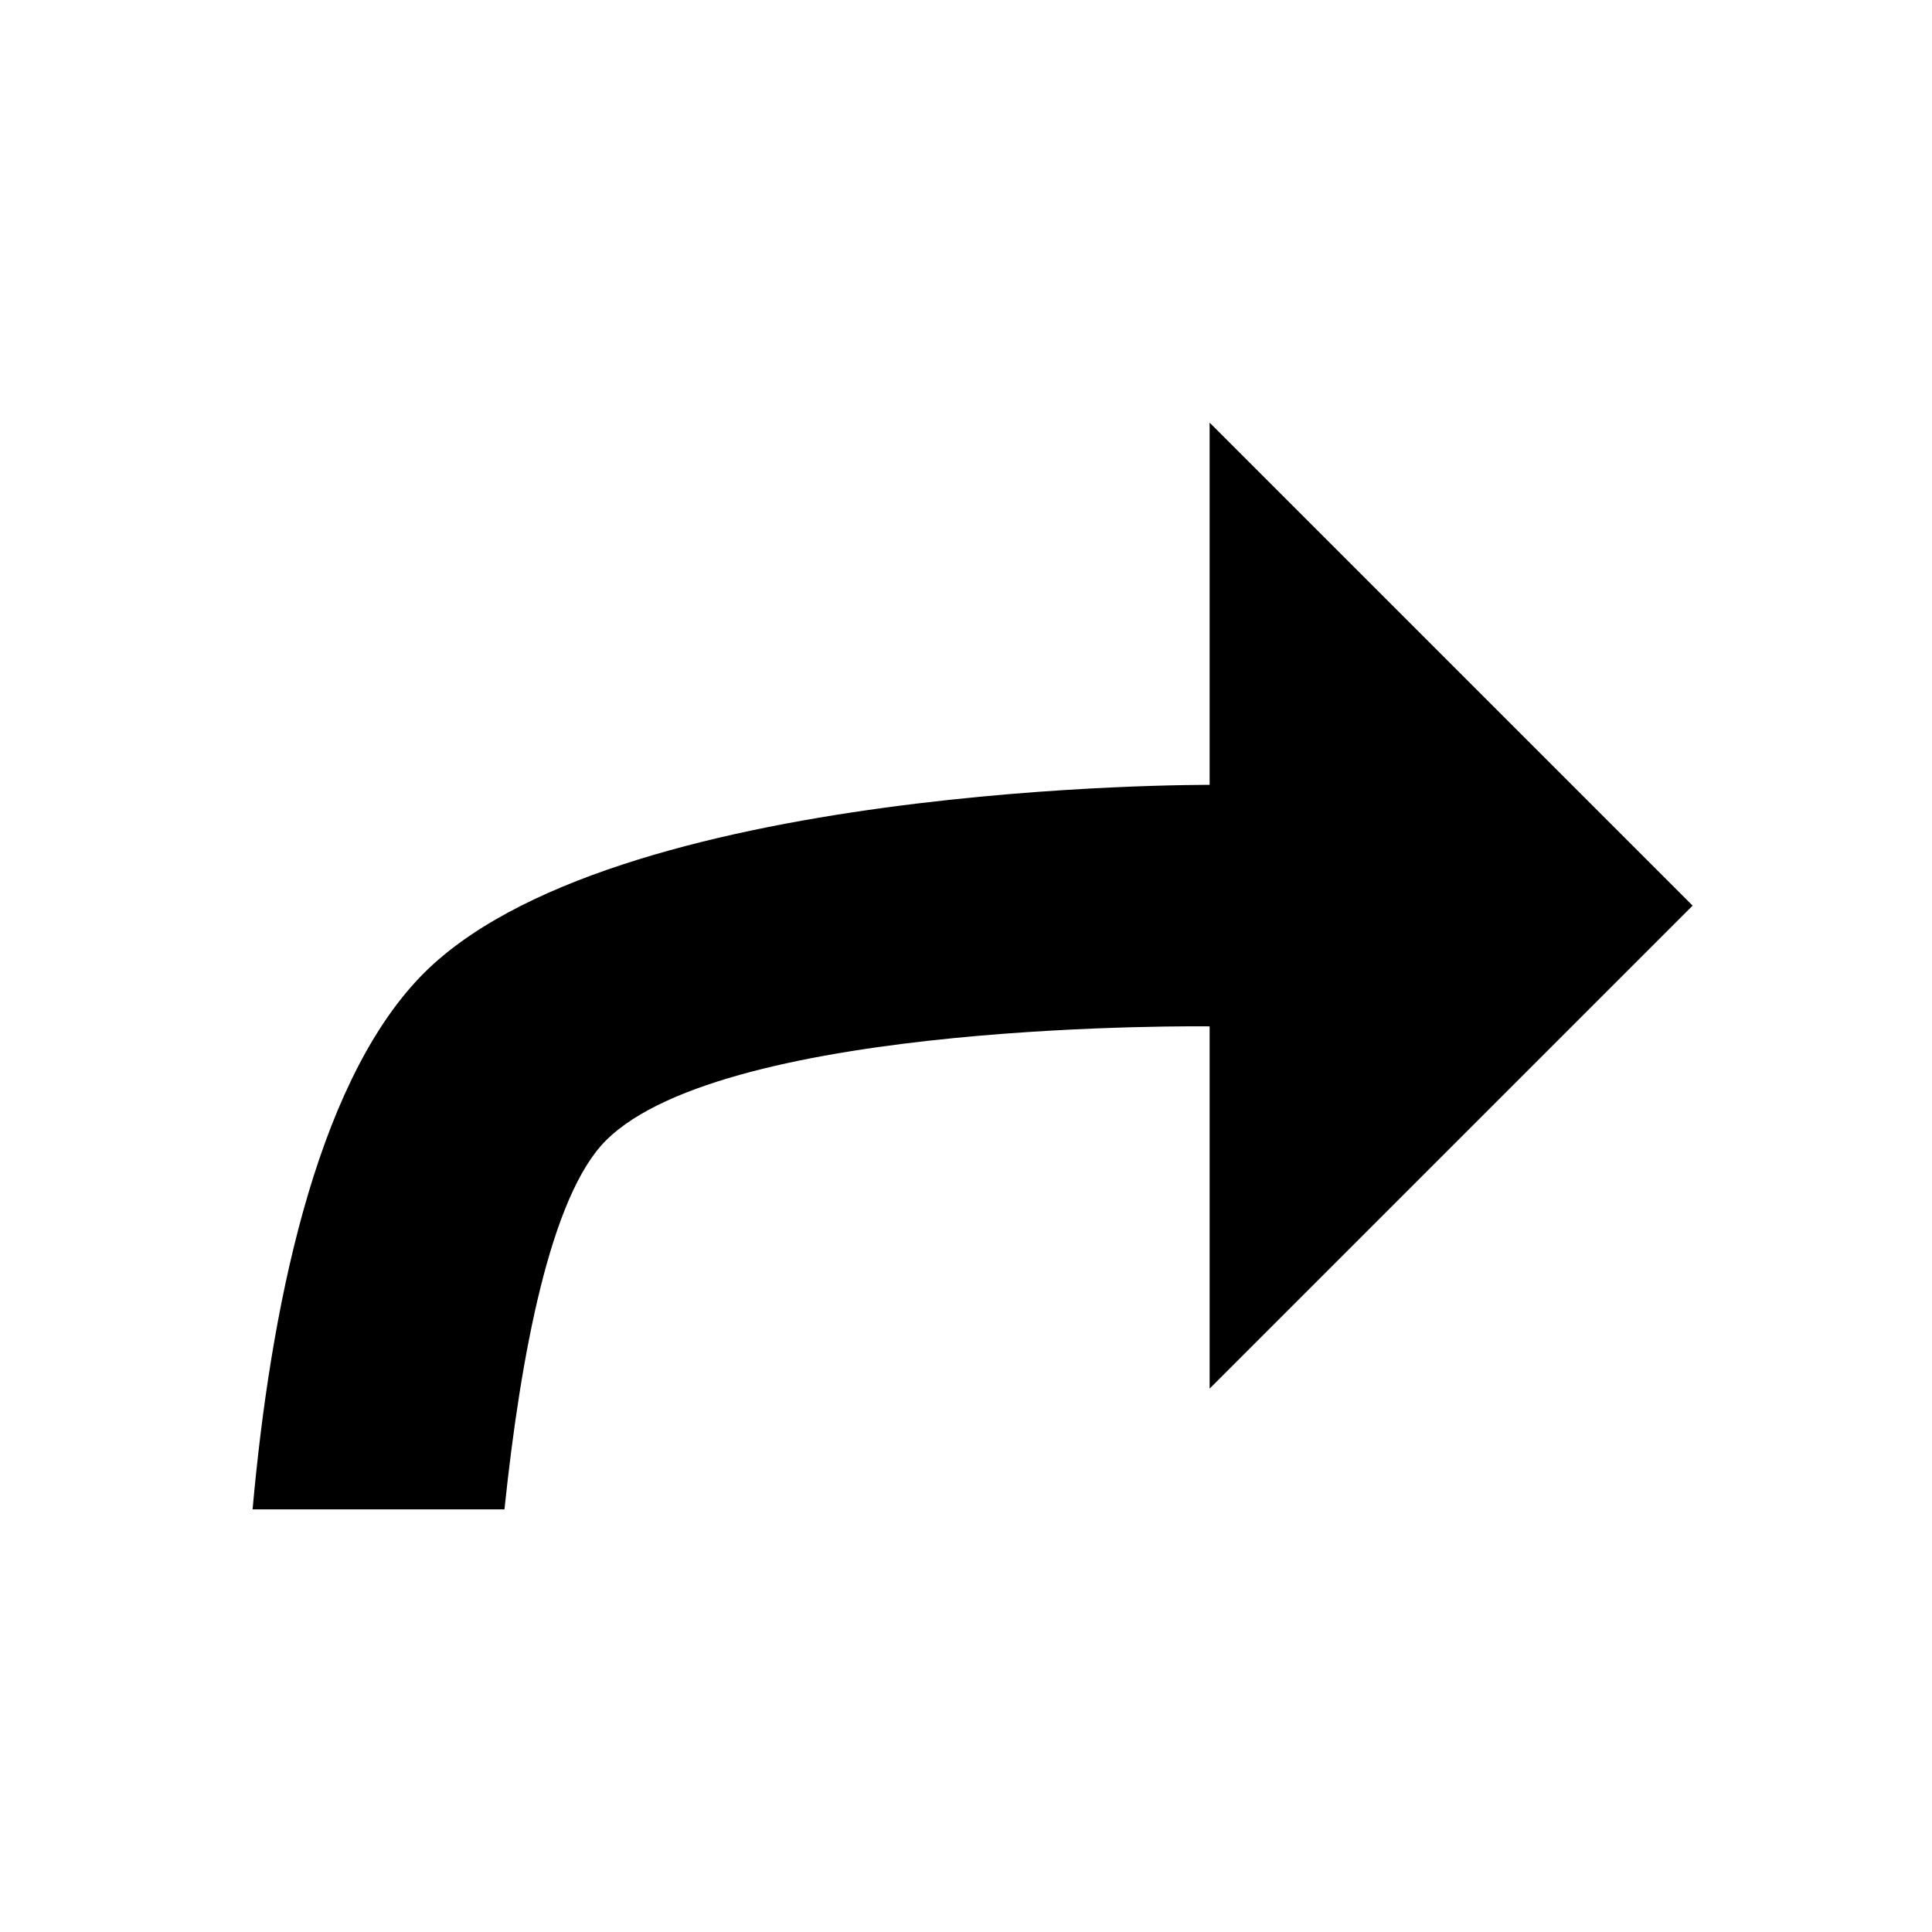
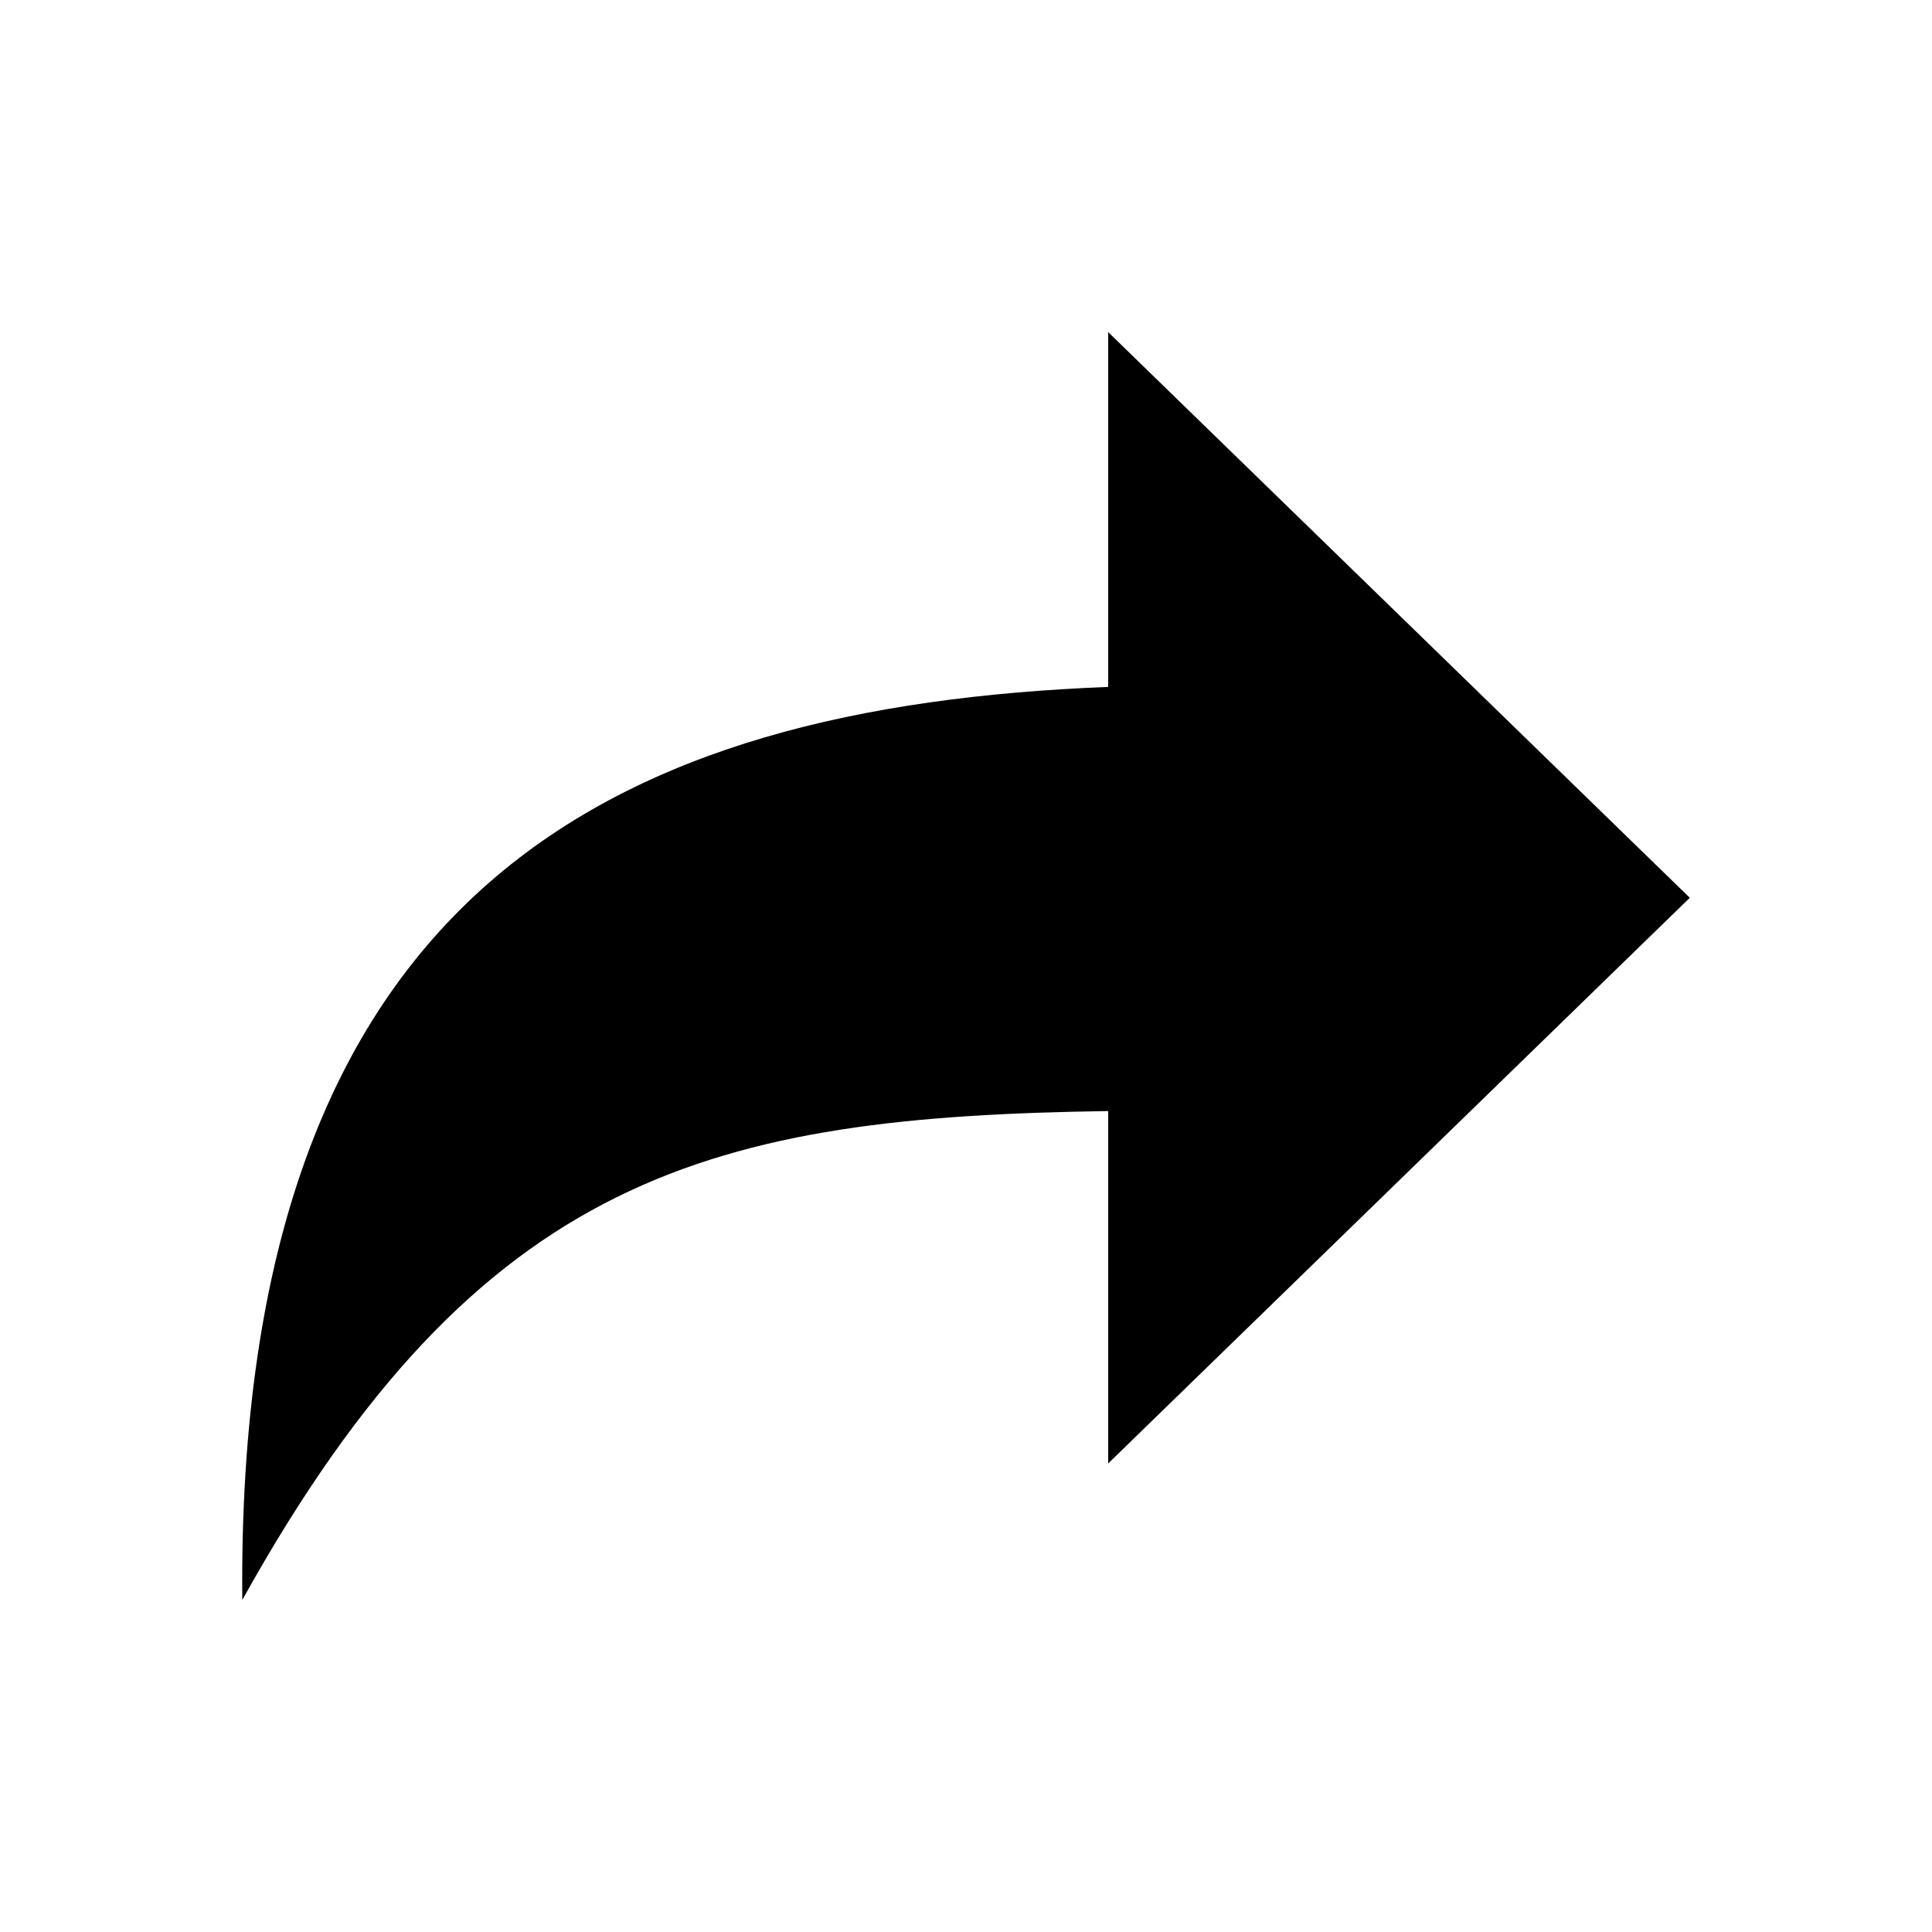
- <svg xmlns="http://www.w3.org/2000/svg" width="256" height="256" id="svg2" version="1.1">
-   <defs id="defs4" />
-   <g id="layer1" transform="translate(0,-796.3622)">
-     <path style="fill:#000000;fill-opacity:1;stroke:none" d="m 160.281,852.362 0,48 c 0,0 -79.837,-0.45 -104.656,25.5 -13.974,14.611 -19.819,44.429 -22.156,70.5 l 33.375,0 c 2.151,-20.563 6.102,-41.539 13.438,-48.875 16,-16 80,-15.125 80,-15.125 l 0,48 64,-64 -64,-64 z" id="path3831" />
-   </g>
+ <svg xmlns="http://www.w3.org/2000/svg" version="1.1" id="svg2" x="0px" y="0px" width="256px" height="256px" viewBox="0 0 256 256" enable-background="new 0 0 256 256" xml:space="preserve">
+   <path fill-rule="evenodd" clip-rule="evenodd" d="M146.836,44v47.02C81.756,93.57,31.216,117.471,32.106,212  c31.48-56.68,62.52-64.01,114.73-64.779v46.699l77.07-74.96L146.836,44z" />
</svg>
